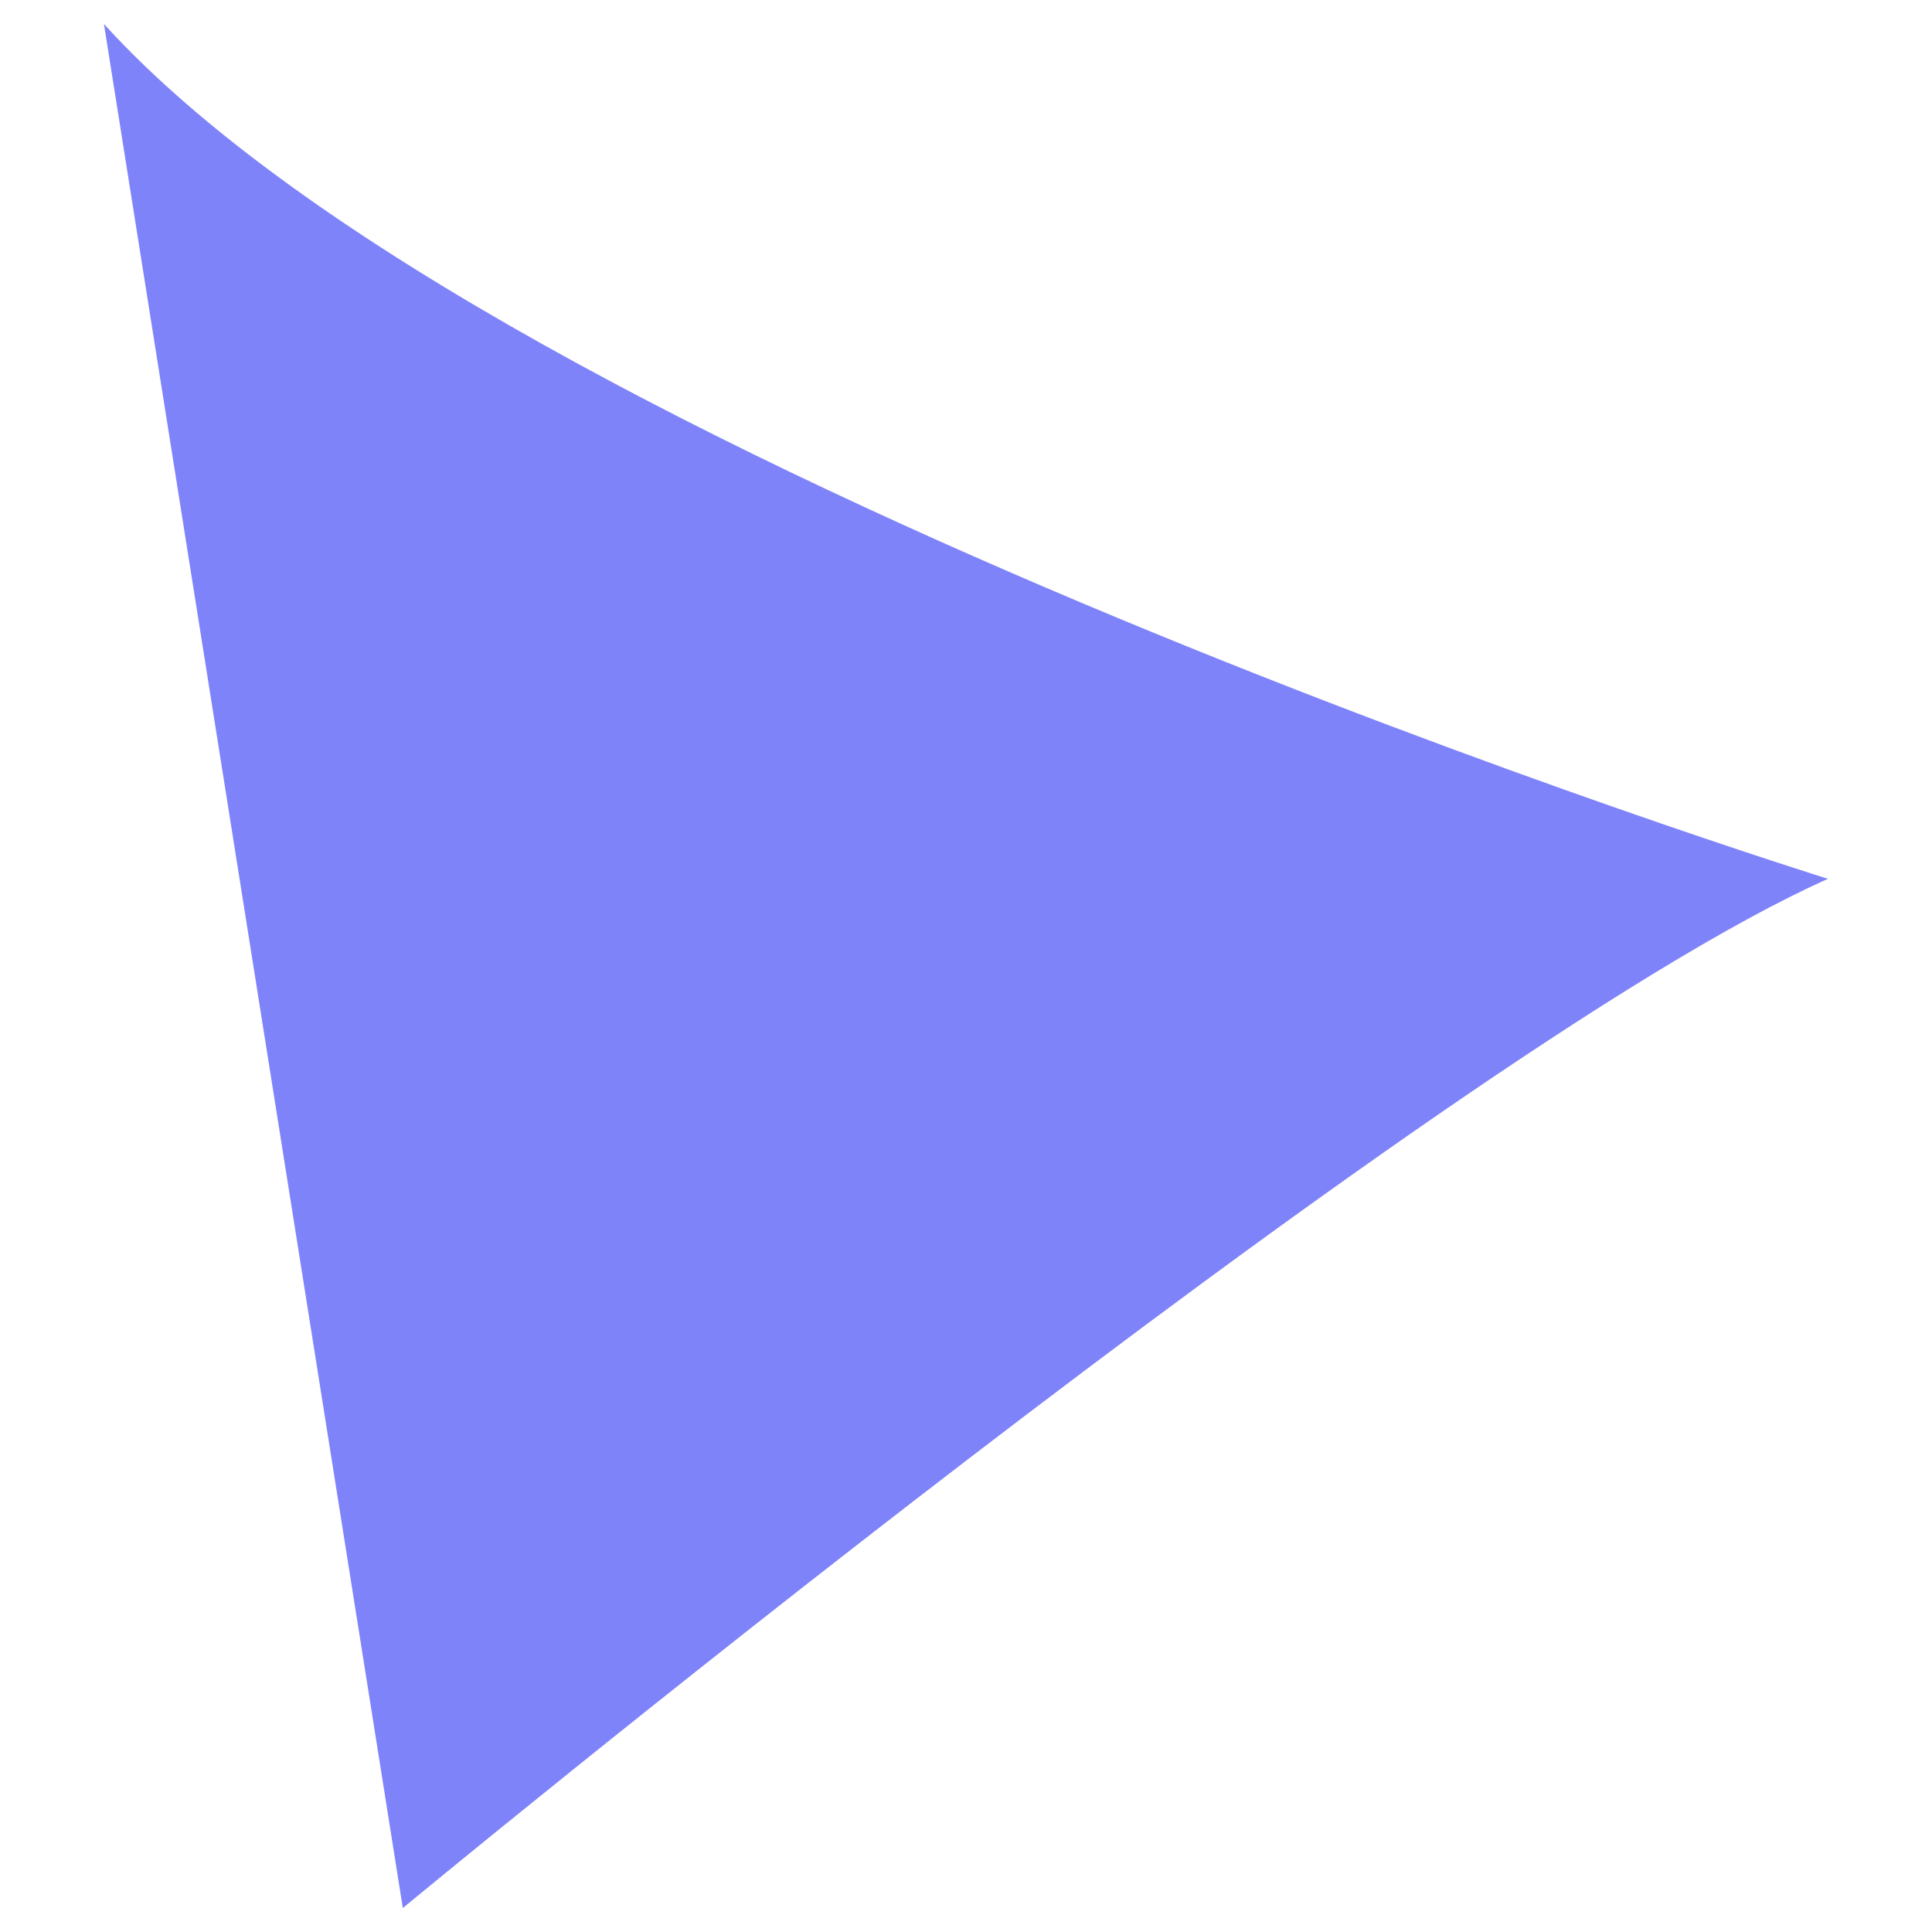
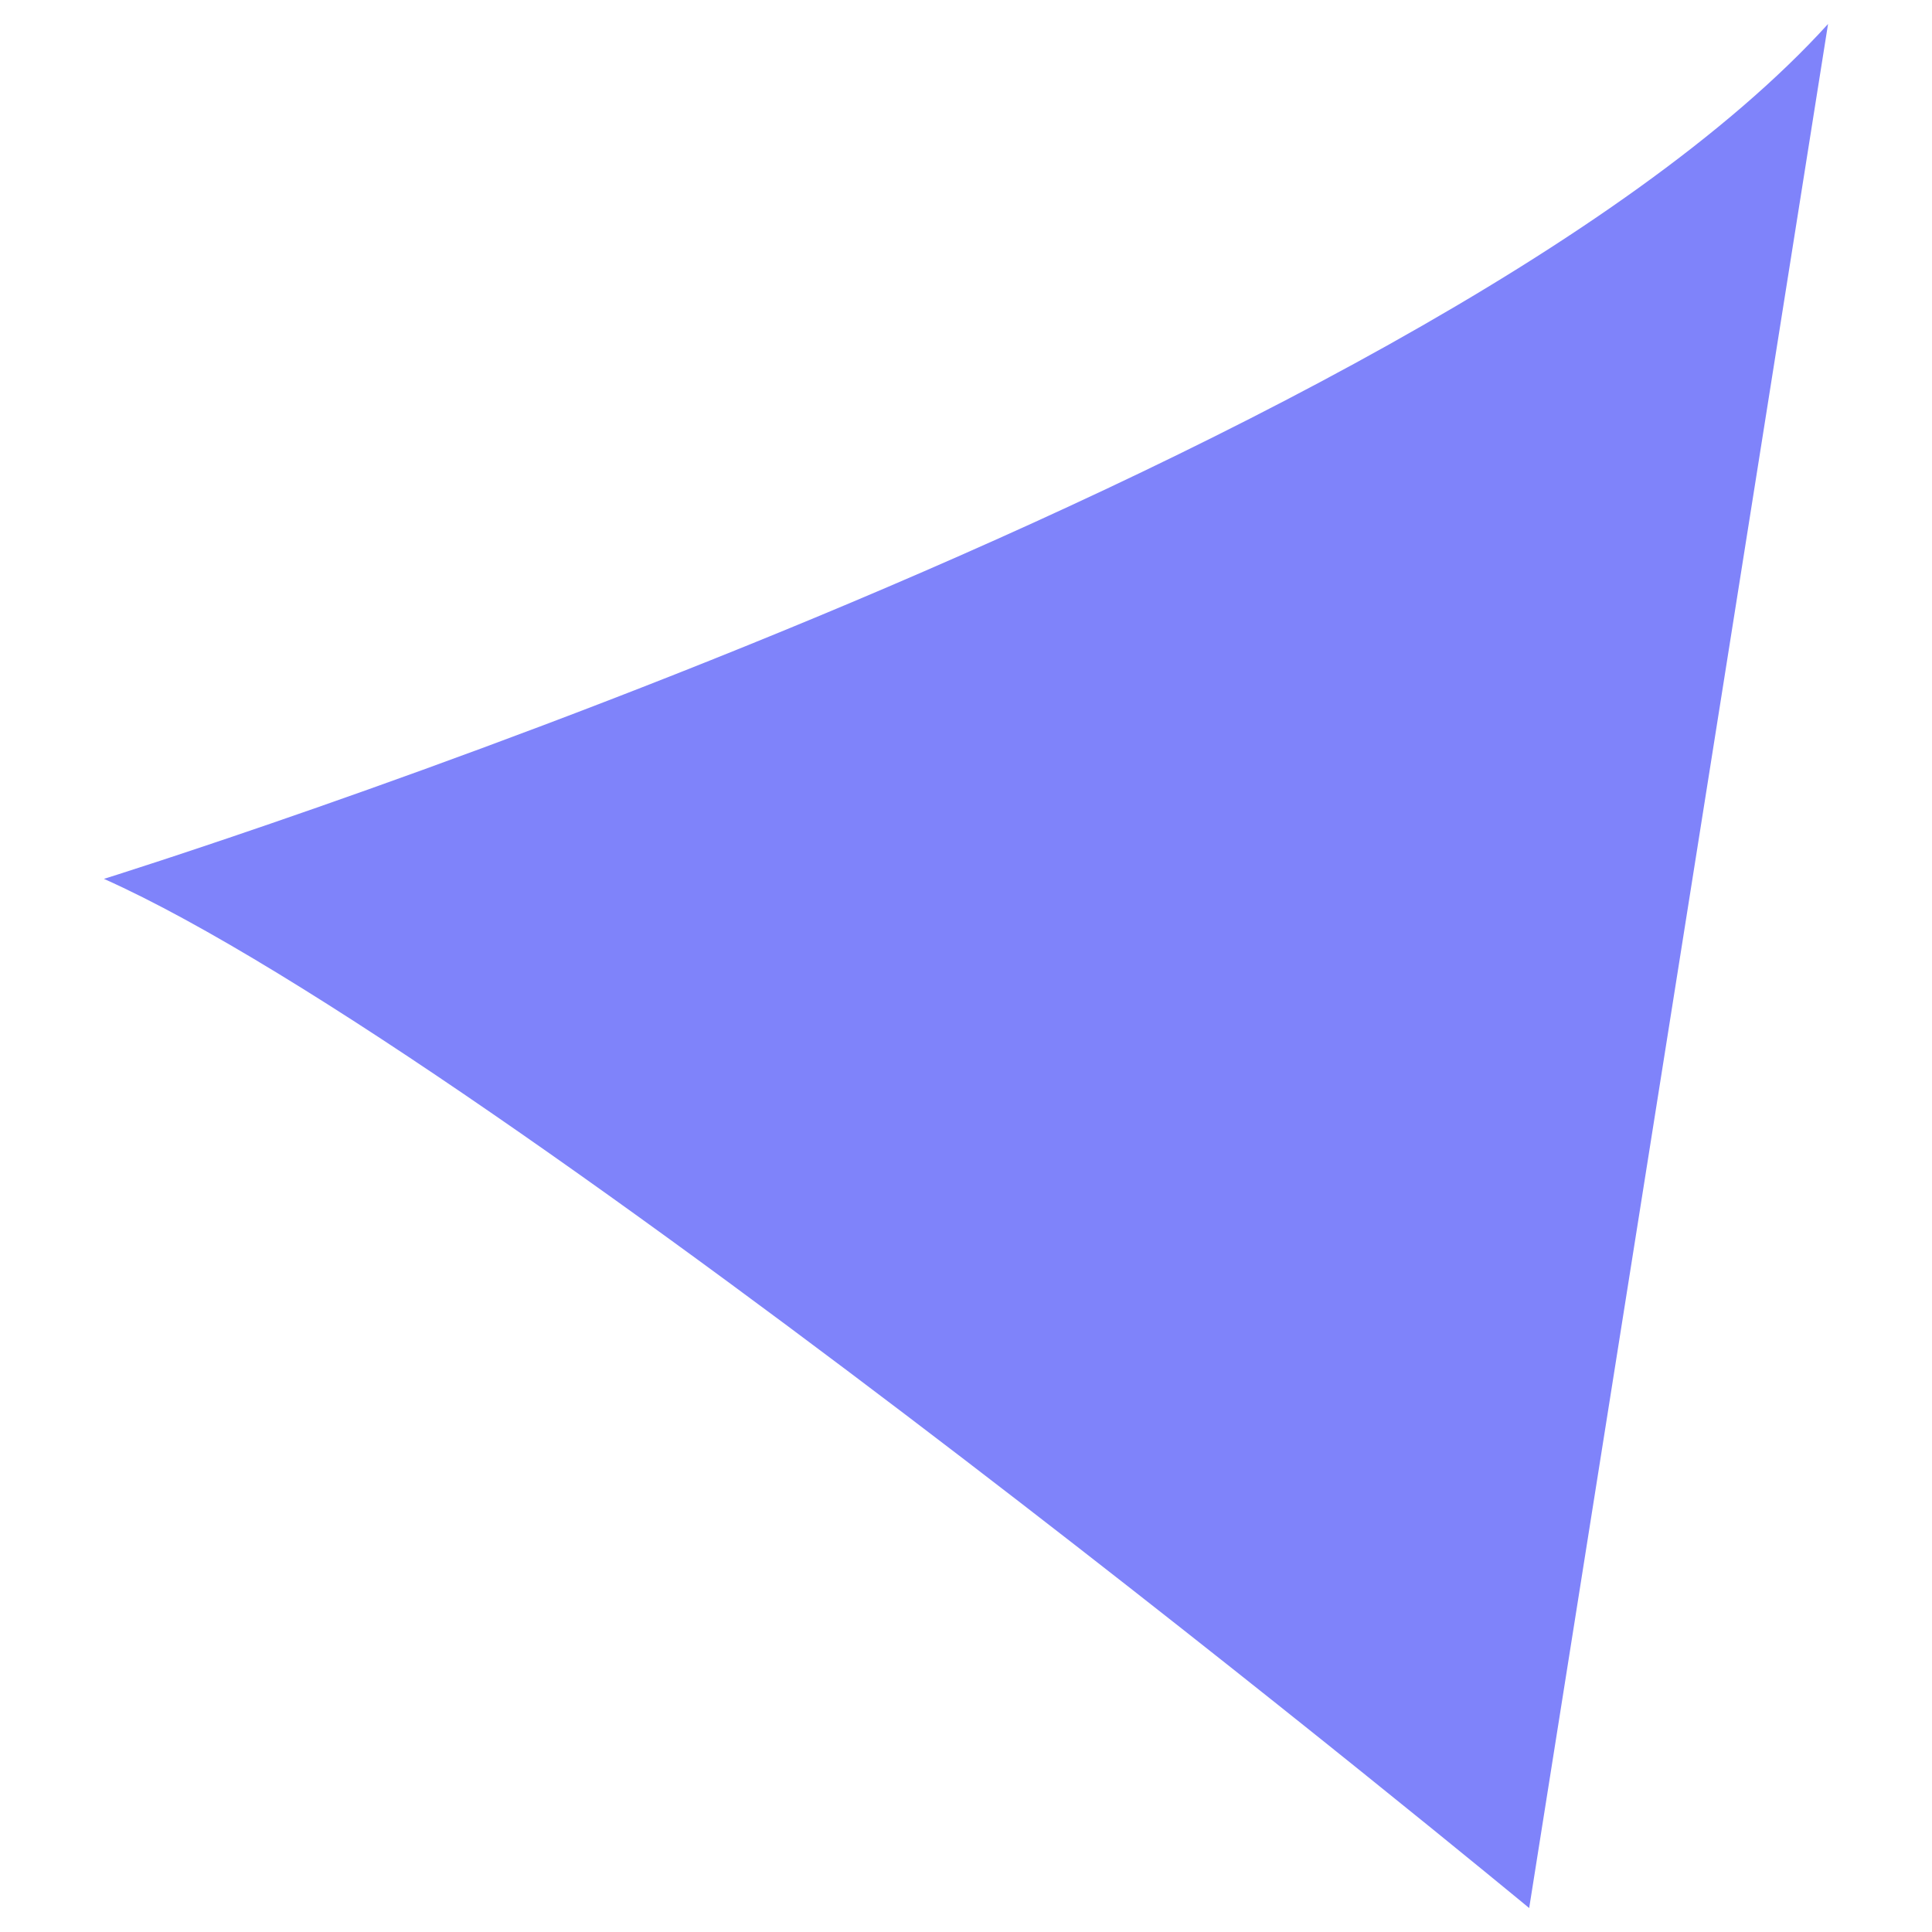
<svg xmlns="http://www.w3.org/2000/svg" id="Layer_4" data-name="Layer 4" viewBox="0 0 100 100">
  <defs>
    <style>
      .cls-1 {
        fill: #7f83fa;
      }
    </style>
  </defs>
-   <path class="cls-1" d="M94.62,45.49S26.18,24.17,5.38,1.24l15.47,97.52s53.42-44.19,73.76-53.27Z" />
+   <path class="cls-1" d="M5.38,45.49S73.82,24.17,94.62,1.24l-15.47,97.52S25.72,54.57,5.38,45.49Z" />
</svg>
